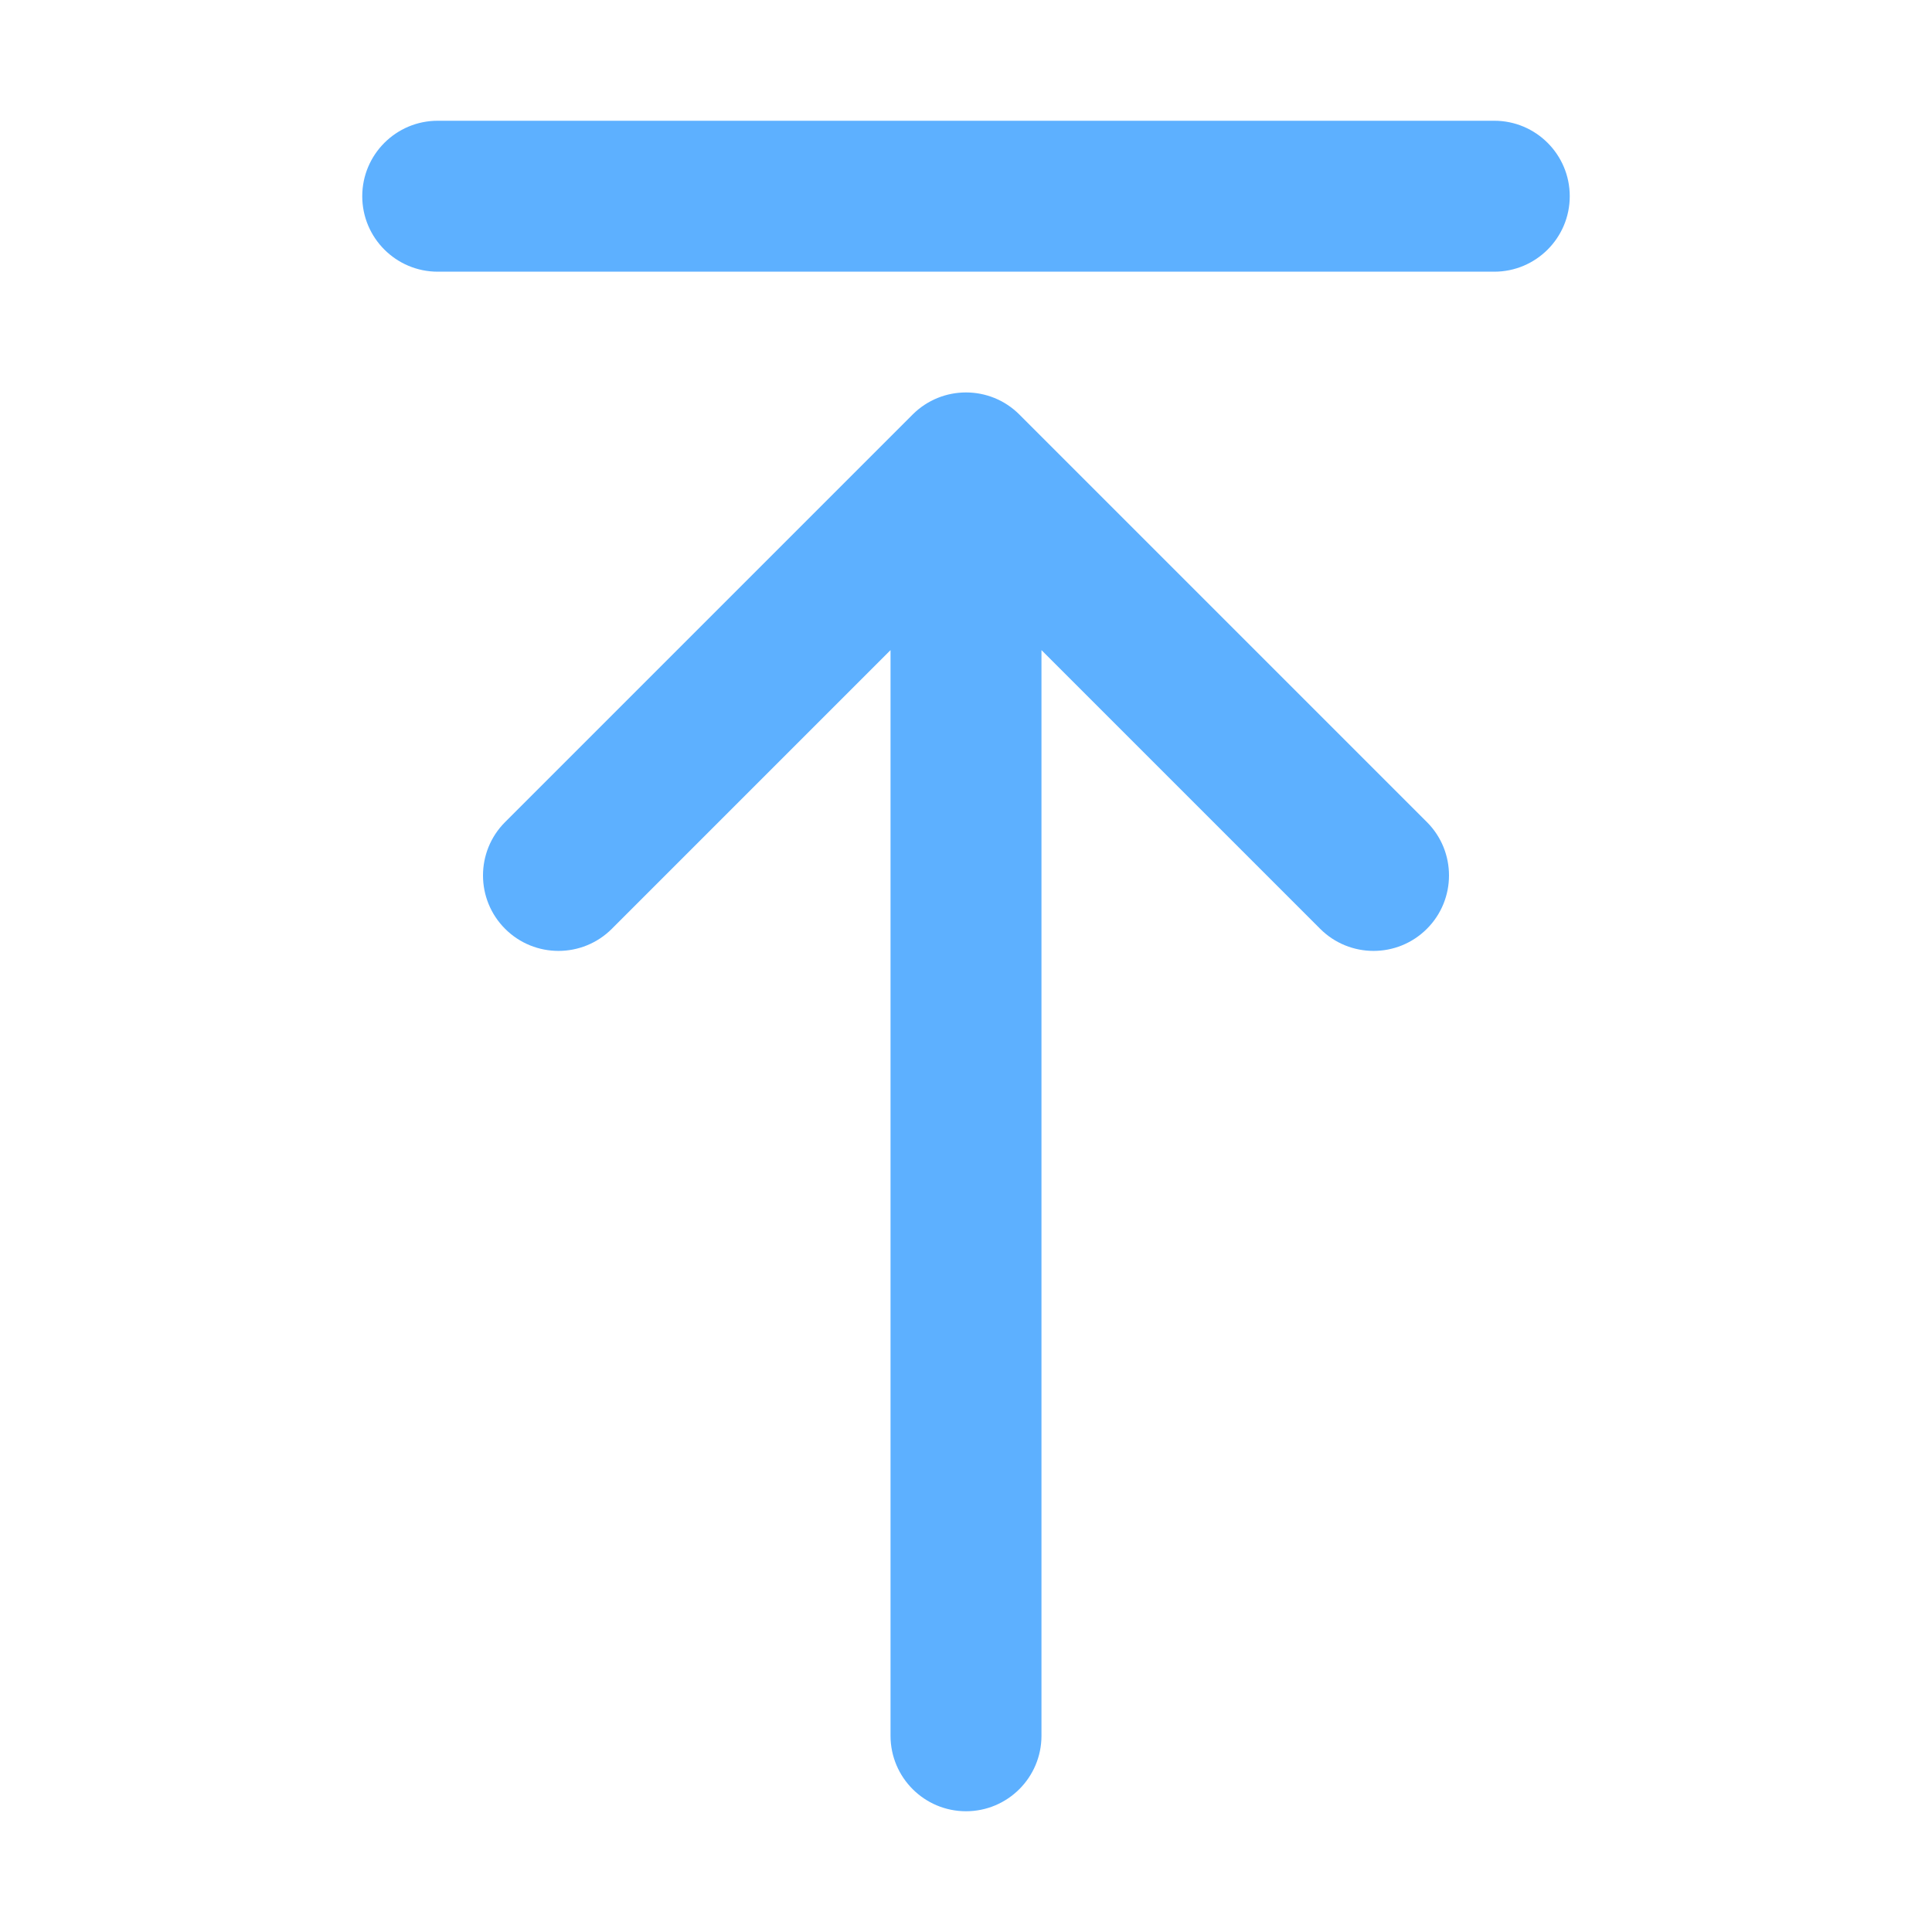
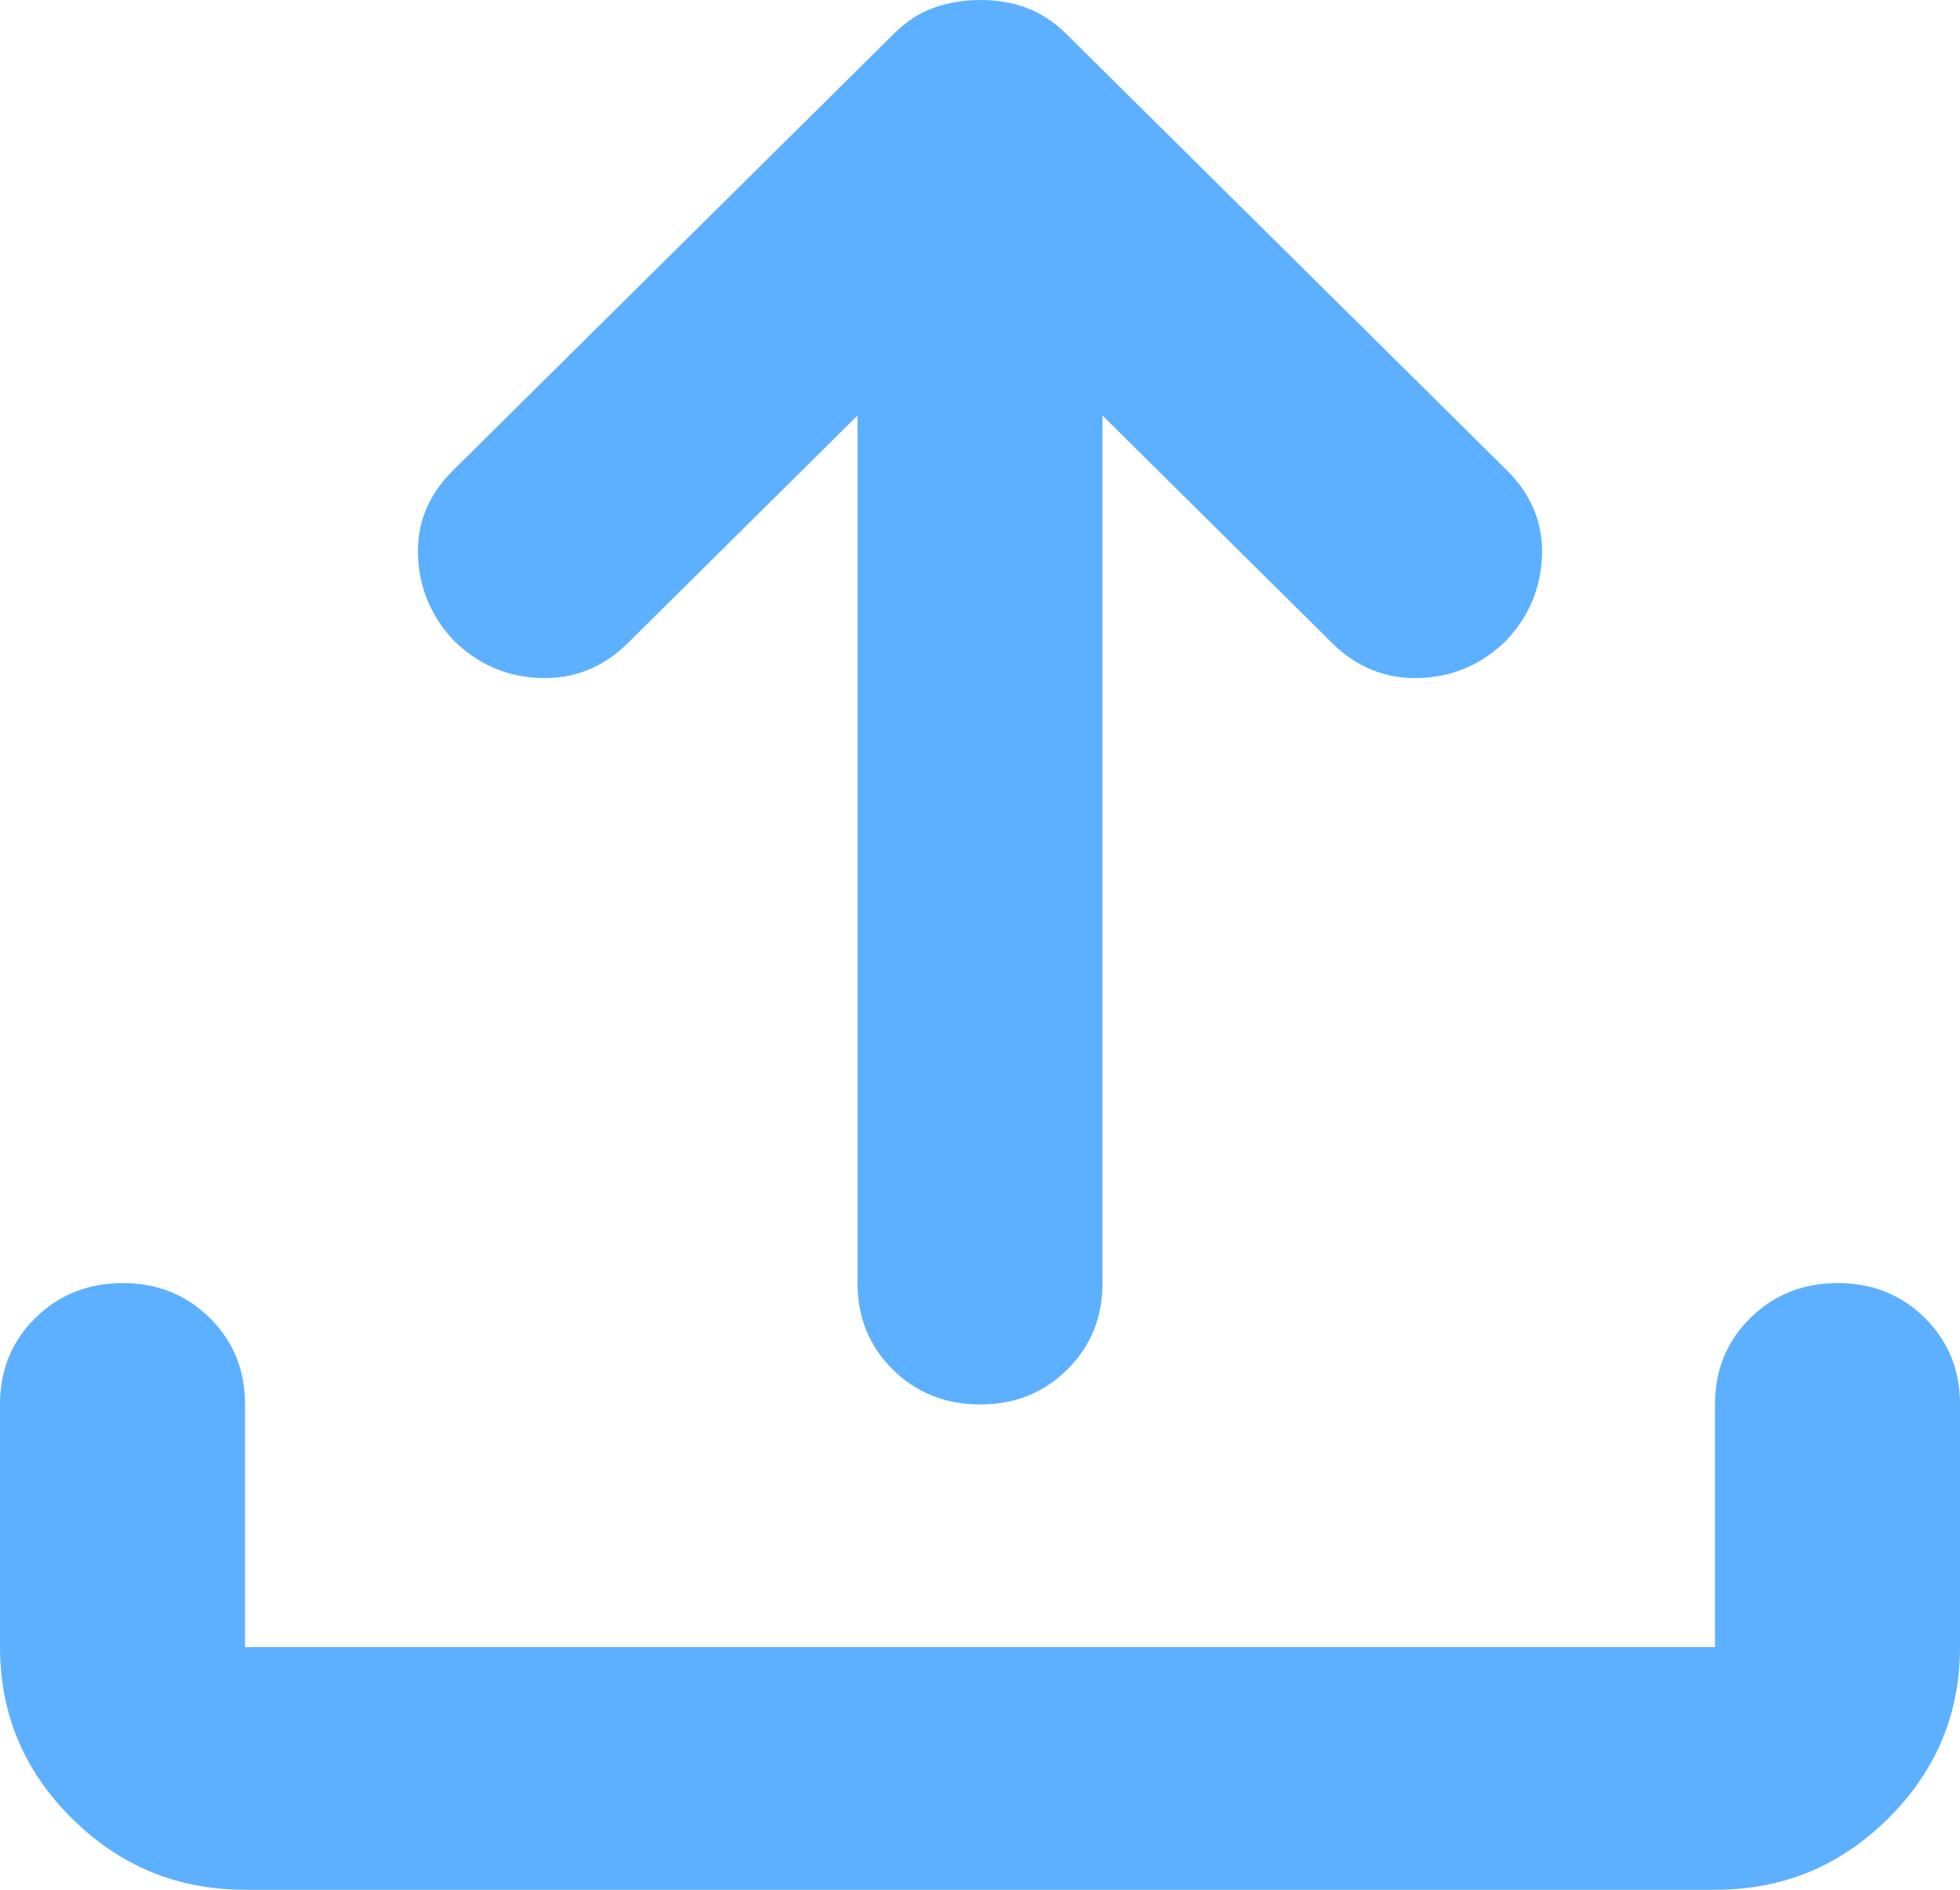
- <svg xmlns="http://www.w3.org/2000/svg" width="32" height="32" viewBox="0 0 32 32" fill="none">
-   <path d="M7.25 2C6.56 2 6 2.56 6 3.25C6 3.94 6.56 4.5 7.25 4.5H24.75C25.44 4.5 26 3.94 26 3.25C26 2.56 25.44 2 24.75 2H7.25ZM16.884 6.866C16.396 6.378 15.604 6.378 15.116 6.866L8.366 13.616C7.878 14.104 7.878 14.896 8.366 15.384C8.854 15.872 9.646 15.872 10.134 15.384L14.75 10.768V28.75C14.75 29.44 15.31 30 16 30C16.69 30 17.25 29.44 17.25 28.75V10.768L21.866 15.384C22.354 15.872 23.146 15.872 23.634 15.384C24.122 14.896 24.122 14.104 23.634 13.616L16.884 6.866Z" fill="#5db0ff" />
+ <svg xmlns="http://www.w3.org/2000/svg" width="28" height="27" viewBox="0 0 28 27" fill="none">
+   <path d="M3.5 27C2.538 27 1.714 26.661 1.029 25.982C0.344 25.304 0.001 24.488 0 23.533V20.066C0 19.575 0.168 19.163 0.504 18.831C0.84 18.5 1.255 18.333 1.75 18.332C2.245 18.331 2.661 18.497 2.998 18.831C3.335 19.166 3.502 19.577 3.5 20.066V23.533H24.5V20.066C24.5 19.575 24.668 19.163 25.004 18.831C25.34 18.5 25.755 18.333 26.25 18.332C26.745 18.331 27.161 18.497 27.498 18.831C27.835 19.166 28.002 19.577 28 20.066V23.533C28 24.486 27.658 25.303 26.973 25.982C26.288 26.662 25.464 27.001 24.5 27H3.5ZM12.25 5.937L8.969 9.188C8.619 9.535 8.203 9.701 7.723 9.687C7.242 9.673 6.826 9.492 6.475 9.144C6.154 8.798 5.986 8.393 5.971 7.931C5.956 7.469 6.124 7.064 6.475 6.718L12.775 0.477C12.95 0.303 13.14 0.181 13.344 0.109C13.548 0.038 13.767 0.001 14 2.66703e-05C14.233 -0.001 14.452 0.035 14.656 0.109C14.86 0.183 15.05 0.306 15.225 0.477L21.525 6.718C21.875 7.064 22.043 7.469 22.029 7.931C22.015 8.393 21.847 8.798 21.525 9.144C21.175 9.491 20.76 9.672 20.279 9.687C19.798 9.702 19.382 9.536 19.031 9.188L15.75 5.937V18.332C15.75 18.823 15.582 19.235 15.246 19.568C14.91 19.901 14.495 20.067 14 20.066C13.505 20.065 13.09 19.898 12.754 19.567C12.418 19.235 12.25 18.823 12.25 18.332V5.937Z" fill="#5DB0FF" />
</svg>
